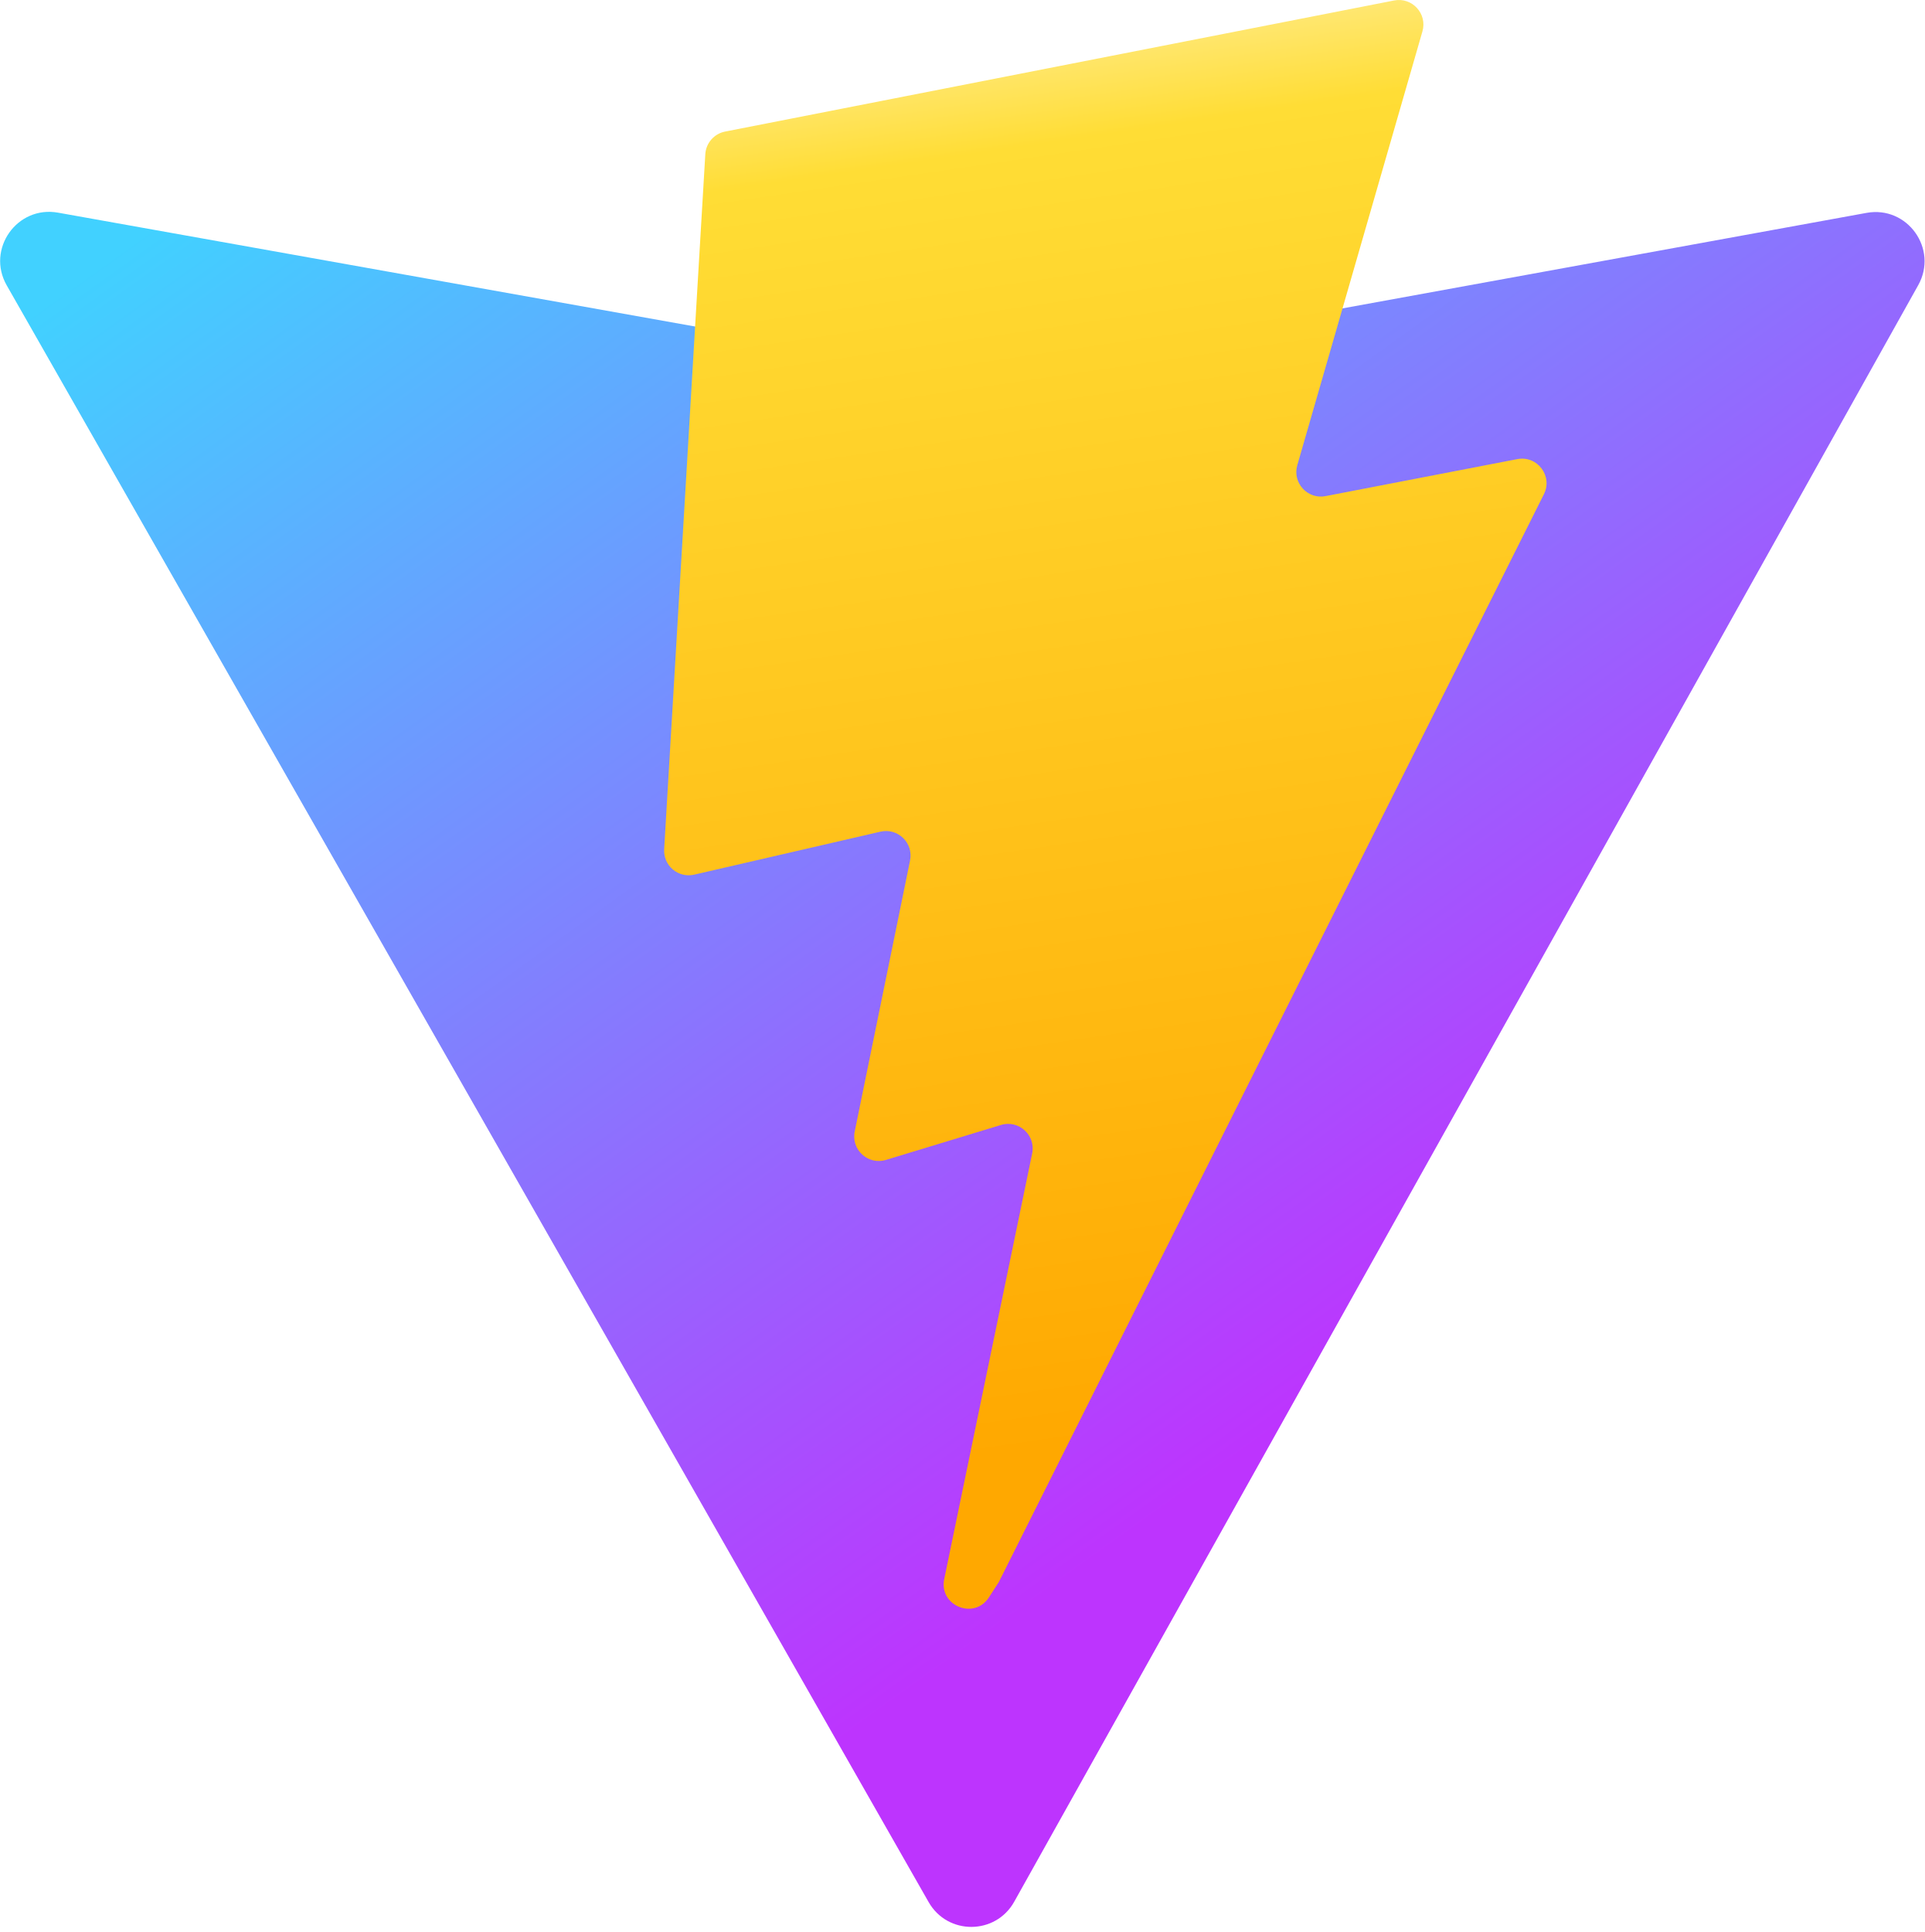
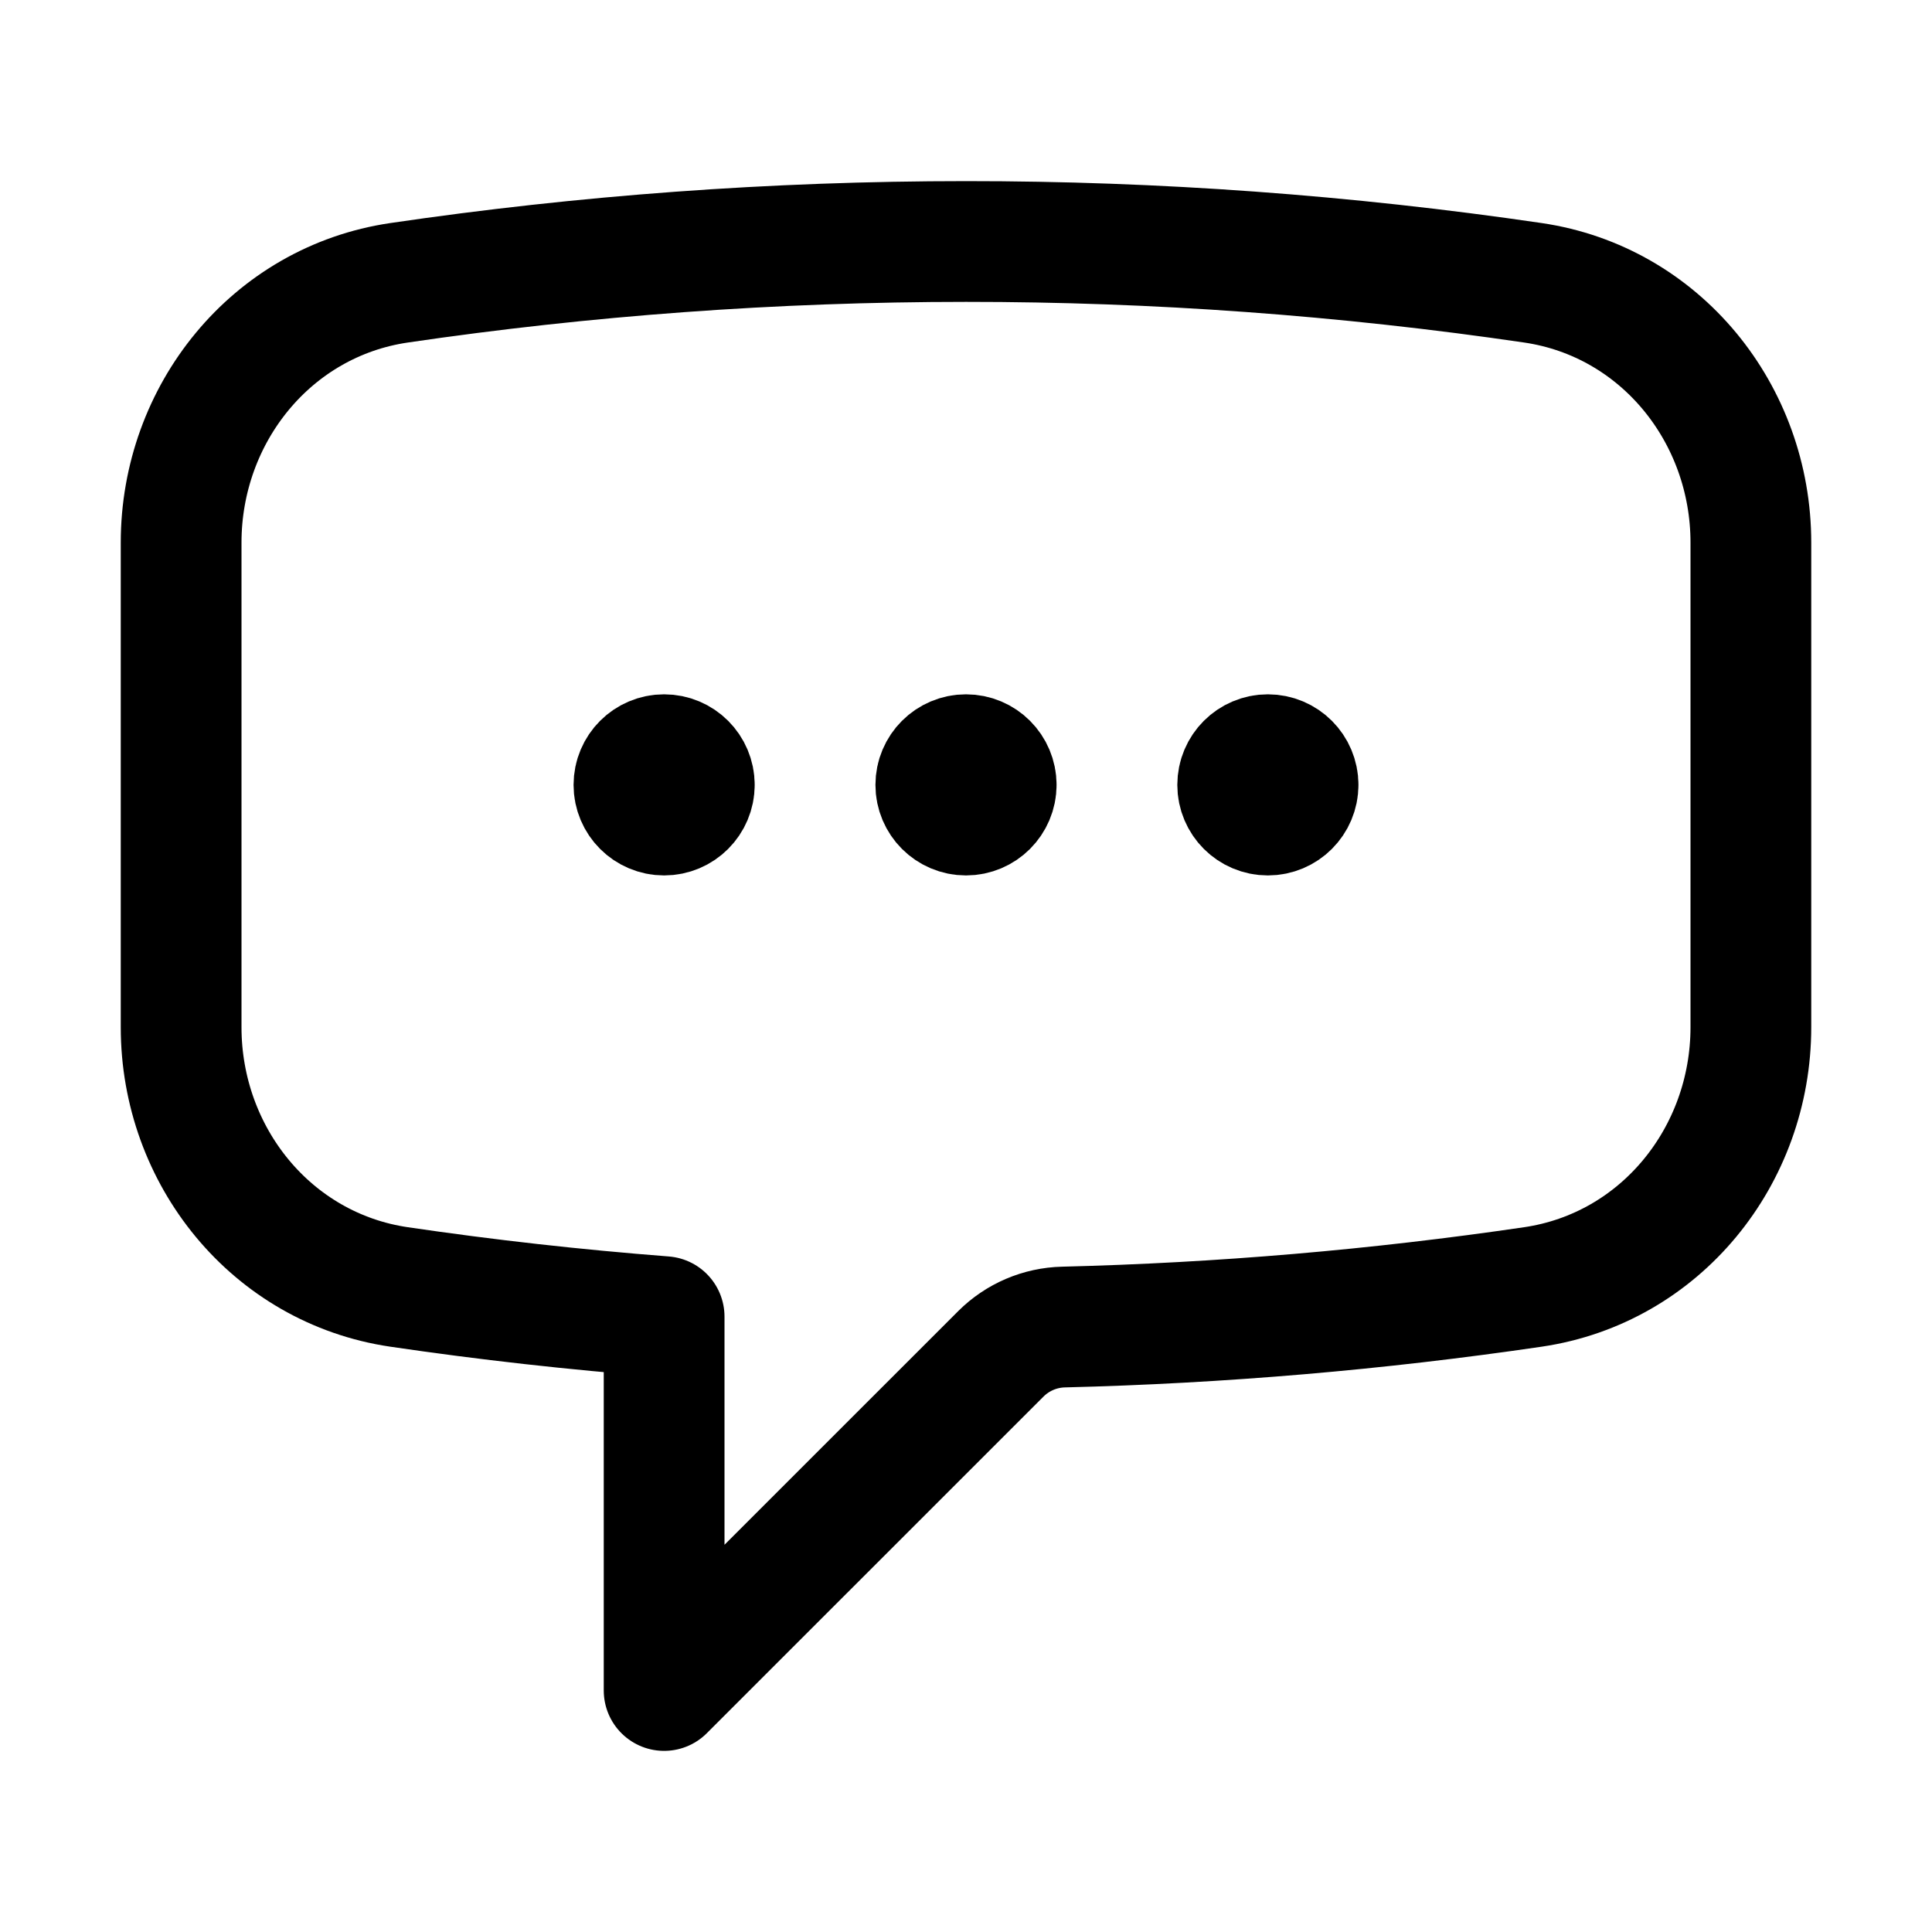
- <svg xmlns="http://www.w3.org/2000/svg" aria-hidden="true" role="img" class="iconify iconify--logos" width="31.88" height="32" preserveAspectRatio="xMidYMid meet" viewBox="0 0 256 257">
-   <defs>
-     <linearGradient id="IconifyId1813088fe1fbc01fb466" x1="-.828%" x2="57.636%" y1="7.652%" y2="78.411%">
-       <stop offset="0%" stop-color="#41D1FF" />
-       <stop offset="100%" stop-color="#BD34FE" />
-     </linearGradient>
-     <linearGradient id="IconifyId1813088fe1fbc01fb467" x1="43.376%" x2="50.316%" y1="2.242%" y2="89.03%">
-       <stop offset="0%" stop-color="#FFEA83" />
-       <stop offset="8.333%" stop-color="#FFDD35" />
-       <stop offset="100%" stop-color="#FFA800" />
-     </linearGradient>
-   </defs>
-   <path fill="url(#IconifyId1813088fe1fbc01fb466)" d="M255.153 37.938L134.897 252.976c-2.483 4.44-8.862 4.466-11.382.048L.875 37.958c-2.746-4.814 1.371-10.646 6.827-9.67l120.385 21.517a6.537 6.537 0 0 0 2.322-.004l117.867-21.483c5.438-.991 9.574 4.796 6.877 9.62Z" />
-   <path fill="url(#IconifyId1813088fe1fbc01fb467)" d="M185.432.063L96.44 17.501a3.268 3.268 0 0 0-2.634 3.014l-5.474 92.456a3.268 3.268 0 0 0 3.997 3.378l24.777-5.718c2.318-.535 4.413 1.507 3.936 3.838l-7.361 36.047c-.495 2.426 1.782 4.5 4.151 3.78l15.304-4.649c2.372-.72 4.652 1.36 4.15 3.788l-11.698 56.621c-.732 3.542 3.979 5.473 5.943 2.437l1.313-2.028l72.516-144.72c1.215-2.423-.88-5.186-3.54-4.672l-25.505 4.922c-2.396.462-4.435-1.77-3.759-4.114l16.646-57.705c.677-2.35-1.37-4.583-3.769-4.113Z" />
+ <svg xmlns="http://www.w3.org/2000/svg" fill="none" viewBox="0 0 24 24" stroke-width="1.5" stroke="currentColor" class="w-6 h-6">
+   <path stroke-linecap="round" stroke-linejoin="round" d="M8.625 9.75a.375.375 0 1 1-.75 0 .375.375 0 0 1 .75 0Zm0 0H8.25m4.125 0a.375.375 0 1 1-.75 0 .375.375 0 0 1 .75 0Zm0 0H12m4.125 0a.375.375 0 1 1-.75 0 .375.375 0 0 1 .75 0Zm0 0h-.375m-13.5 3.01c0 1.6 1.123 2.994 2.707 3.227 1.087.16 2.185.283 3.293.369V21l4.184-4.183a1.14 1.14 0 0 1 .778-.332 48.294 48.294 0 0 0 5.83-.498c1.585-.233 2.708-1.626 2.708-3.228V6.741c0-1.602-1.123-2.995-2.707-3.228A48.394 48.394 0 0 0 12 3c-2.392 0-4.744.175-7.043.513C3.373 3.746 2.25 5.14 2.25 6.741v6.018Z" />
</svg>
